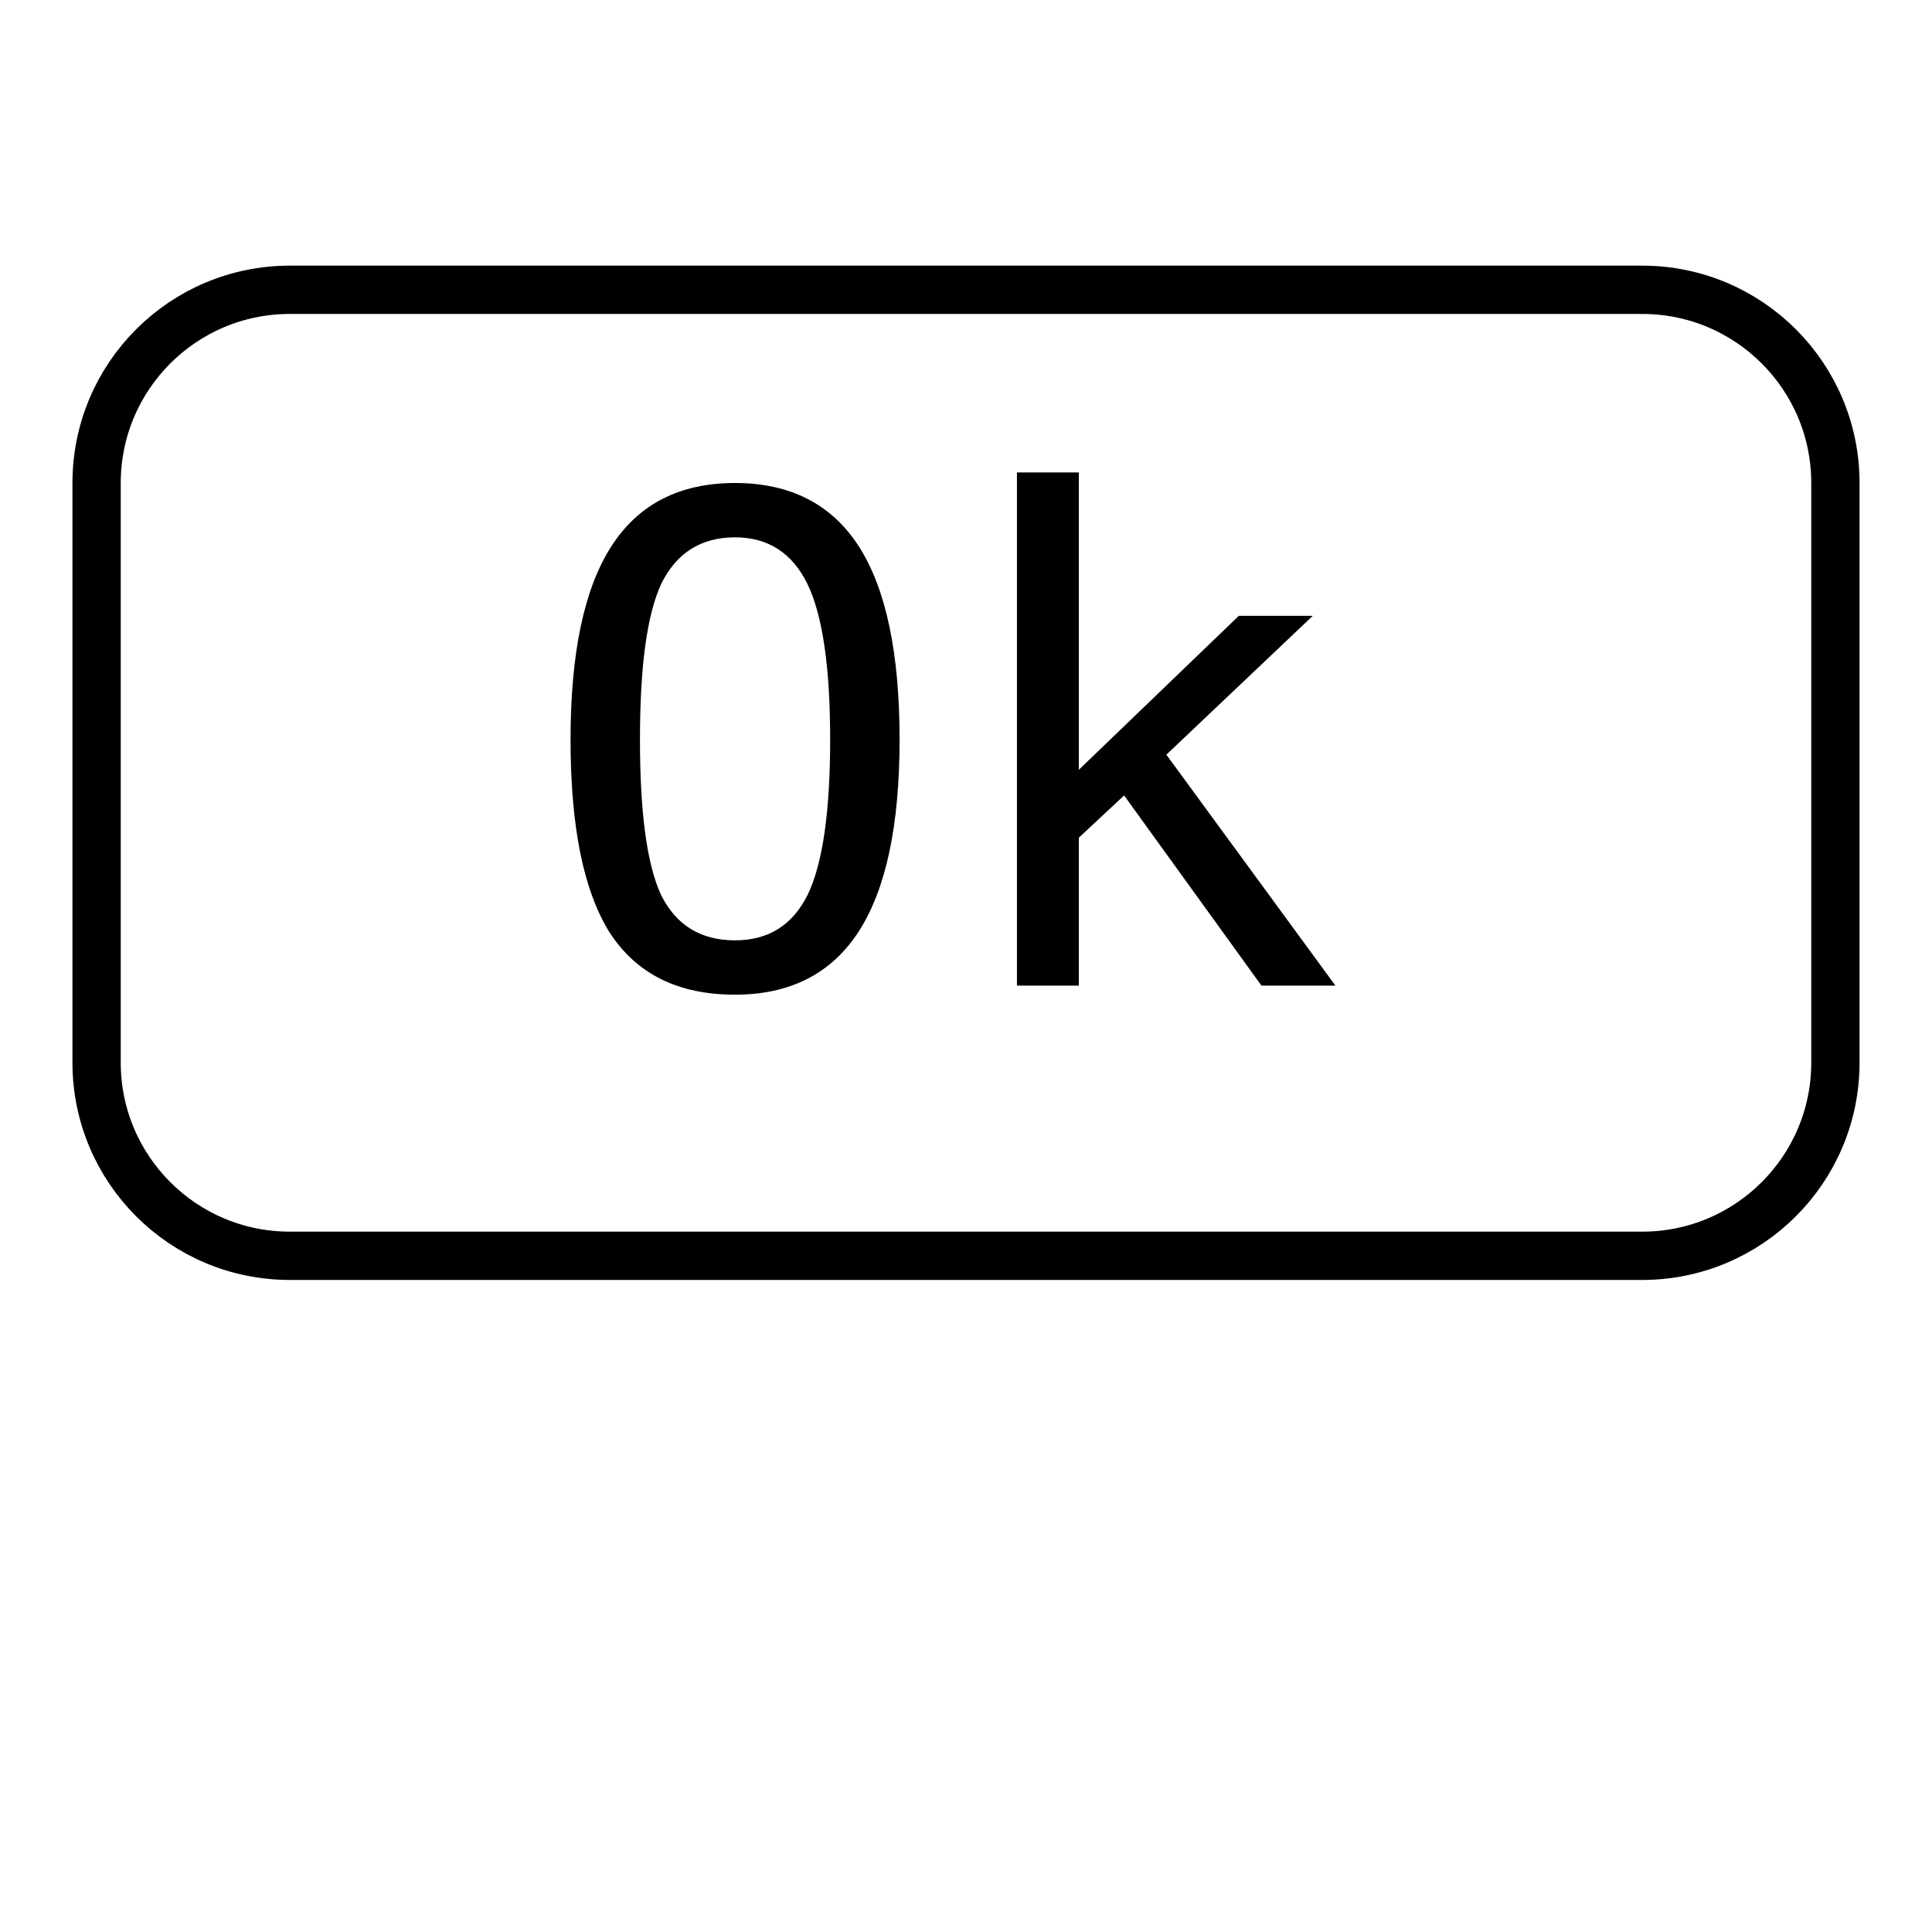
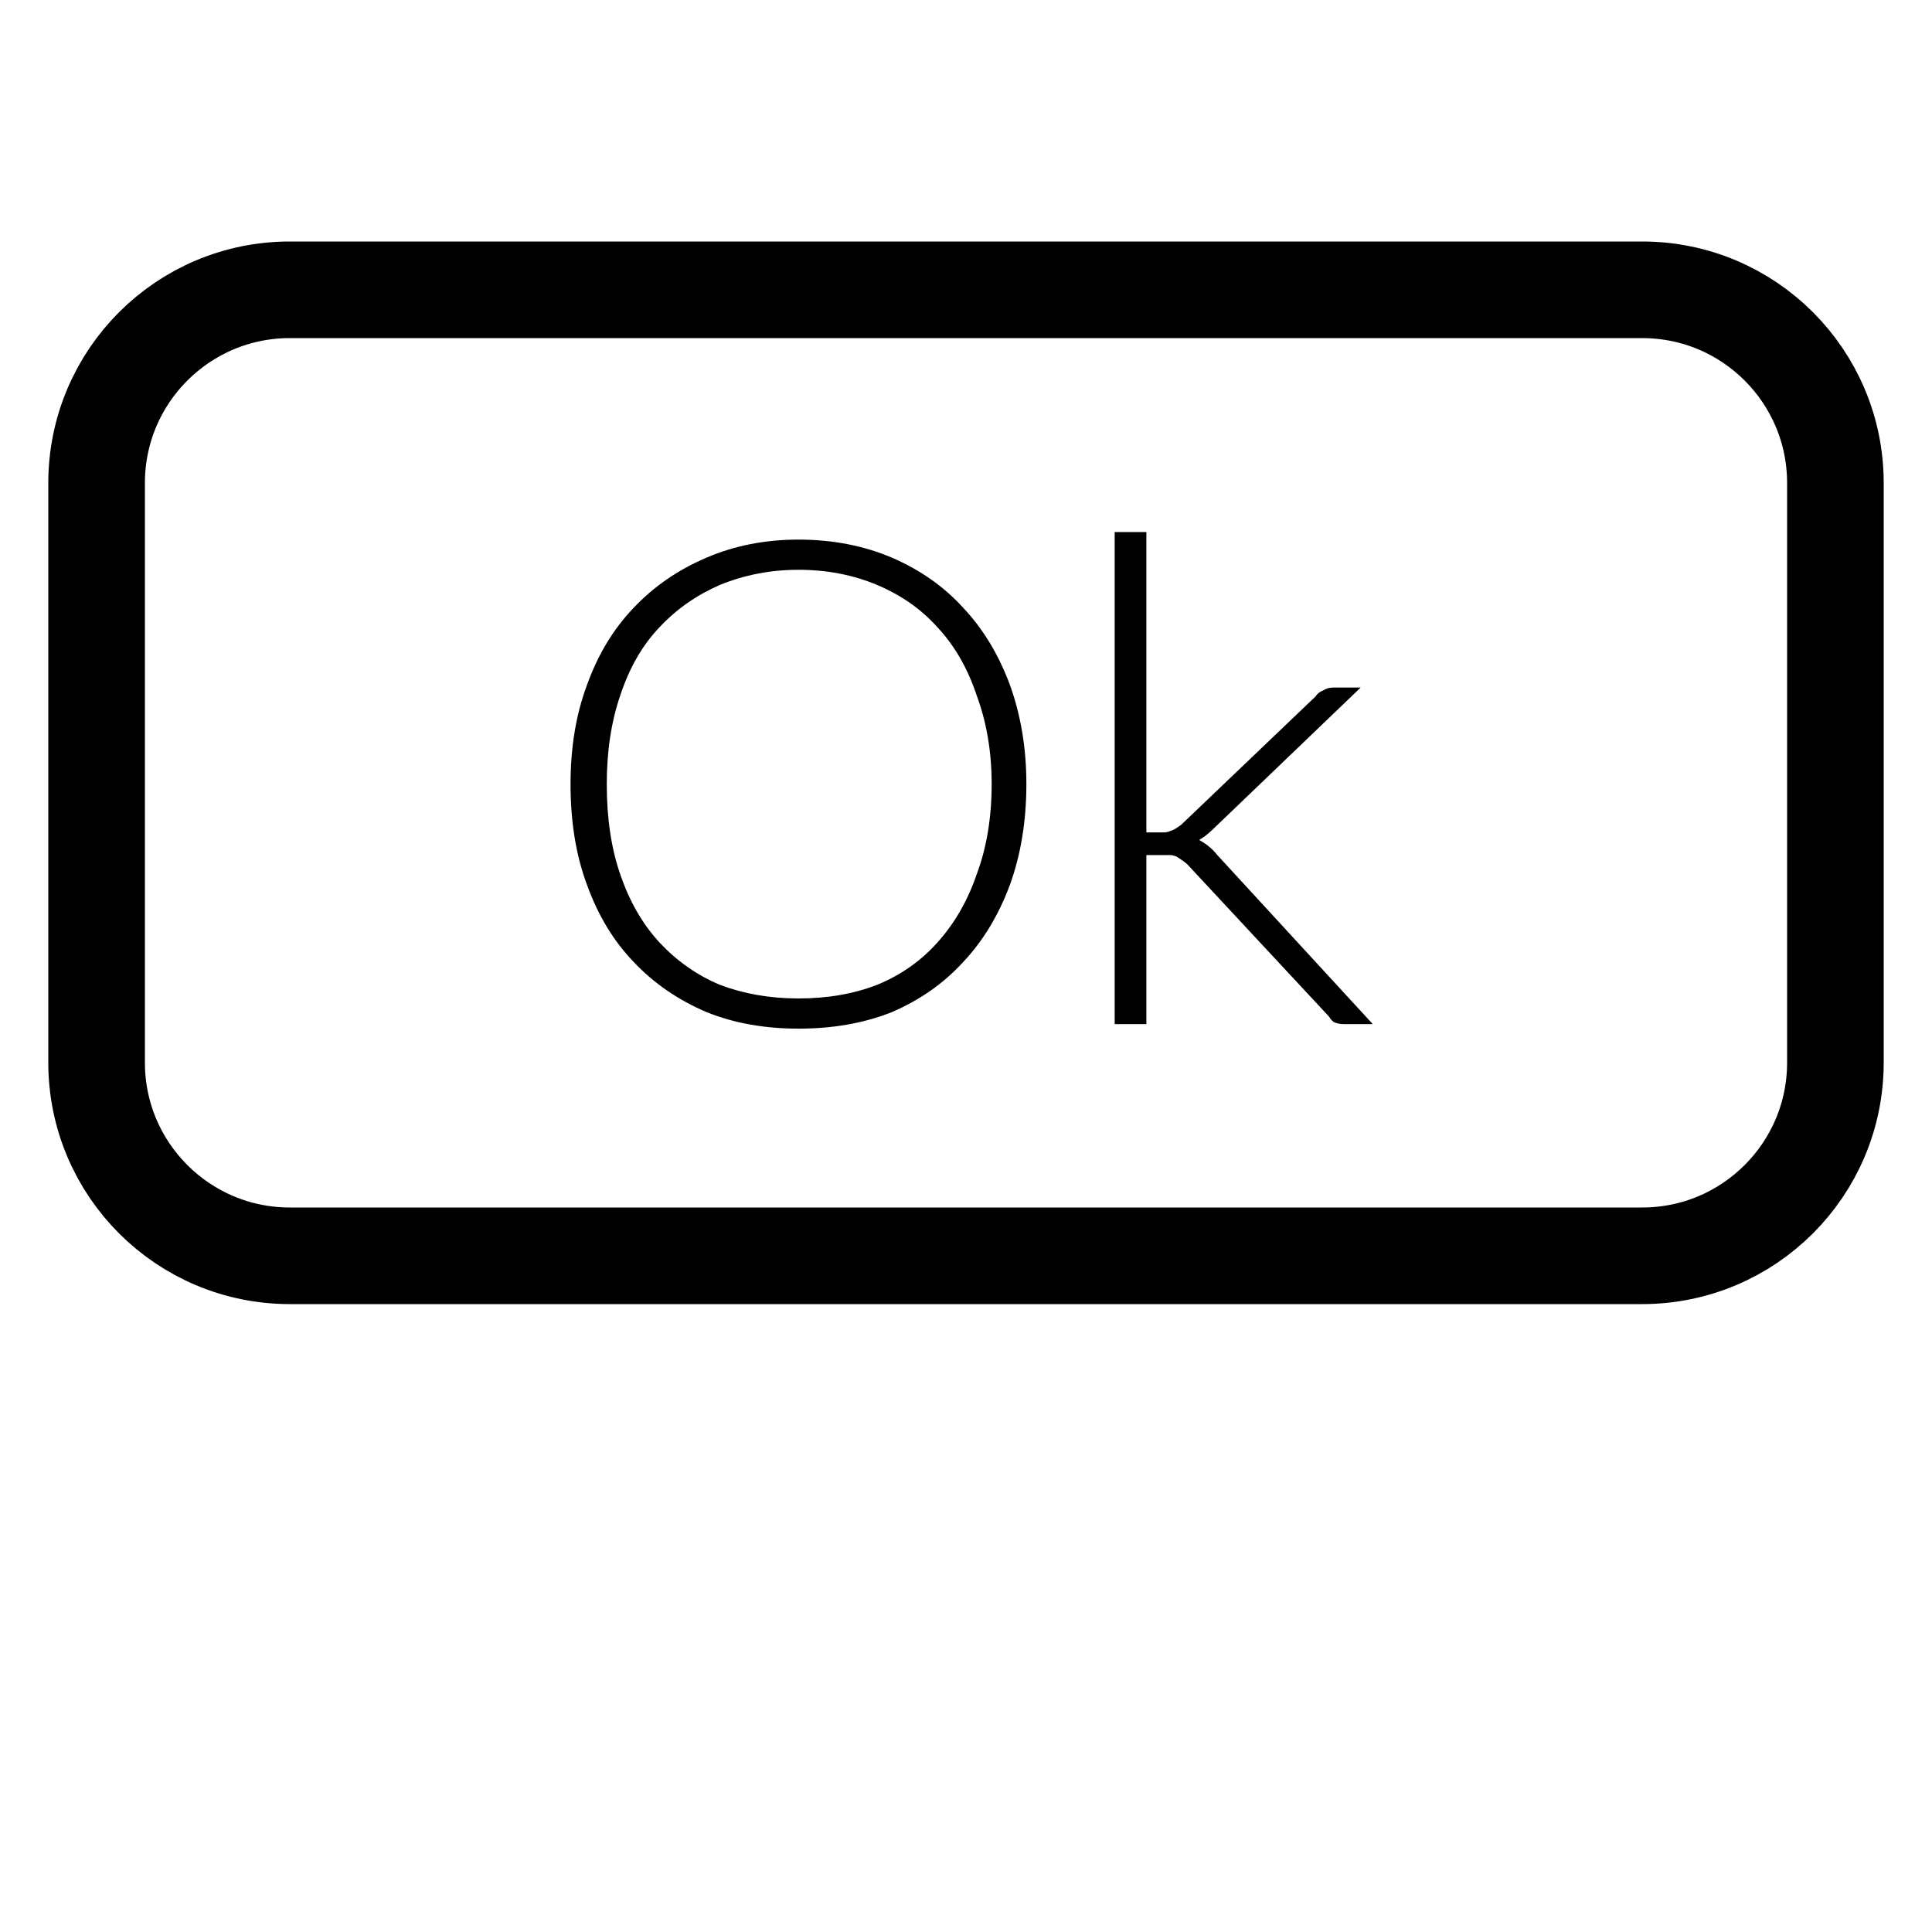
<svg xmlns="http://www.w3.org/2000/svg" version="1.1" baseProfile="full" width="18" height="18" viewBox="0 1 20 20">
-   <rect x="1" y="4" rx="2" ry="2" width="18" height="10" style="stroke:rgb(0,0,0);stroke-width:0.5;fill:transparent;" />
-   <text x="5.5" y="11.2" fill="rgb(0,0,0)" style="font-family:monospace;font-size:7px;line-height:7px;">Ok</text>
+   <rect x="1" y="4" rx="2" ry="2" width="18" height="10" style="stroke:rgb(0,0,0);stroke-width:1;fill:transparent;" />
+   <text x="5.5" y="11.6" fill="rgb(0,0,0)" style="font-family:latolight, Arial;font-size:7px;line-height:7px;">Ok</text>
</svg>
